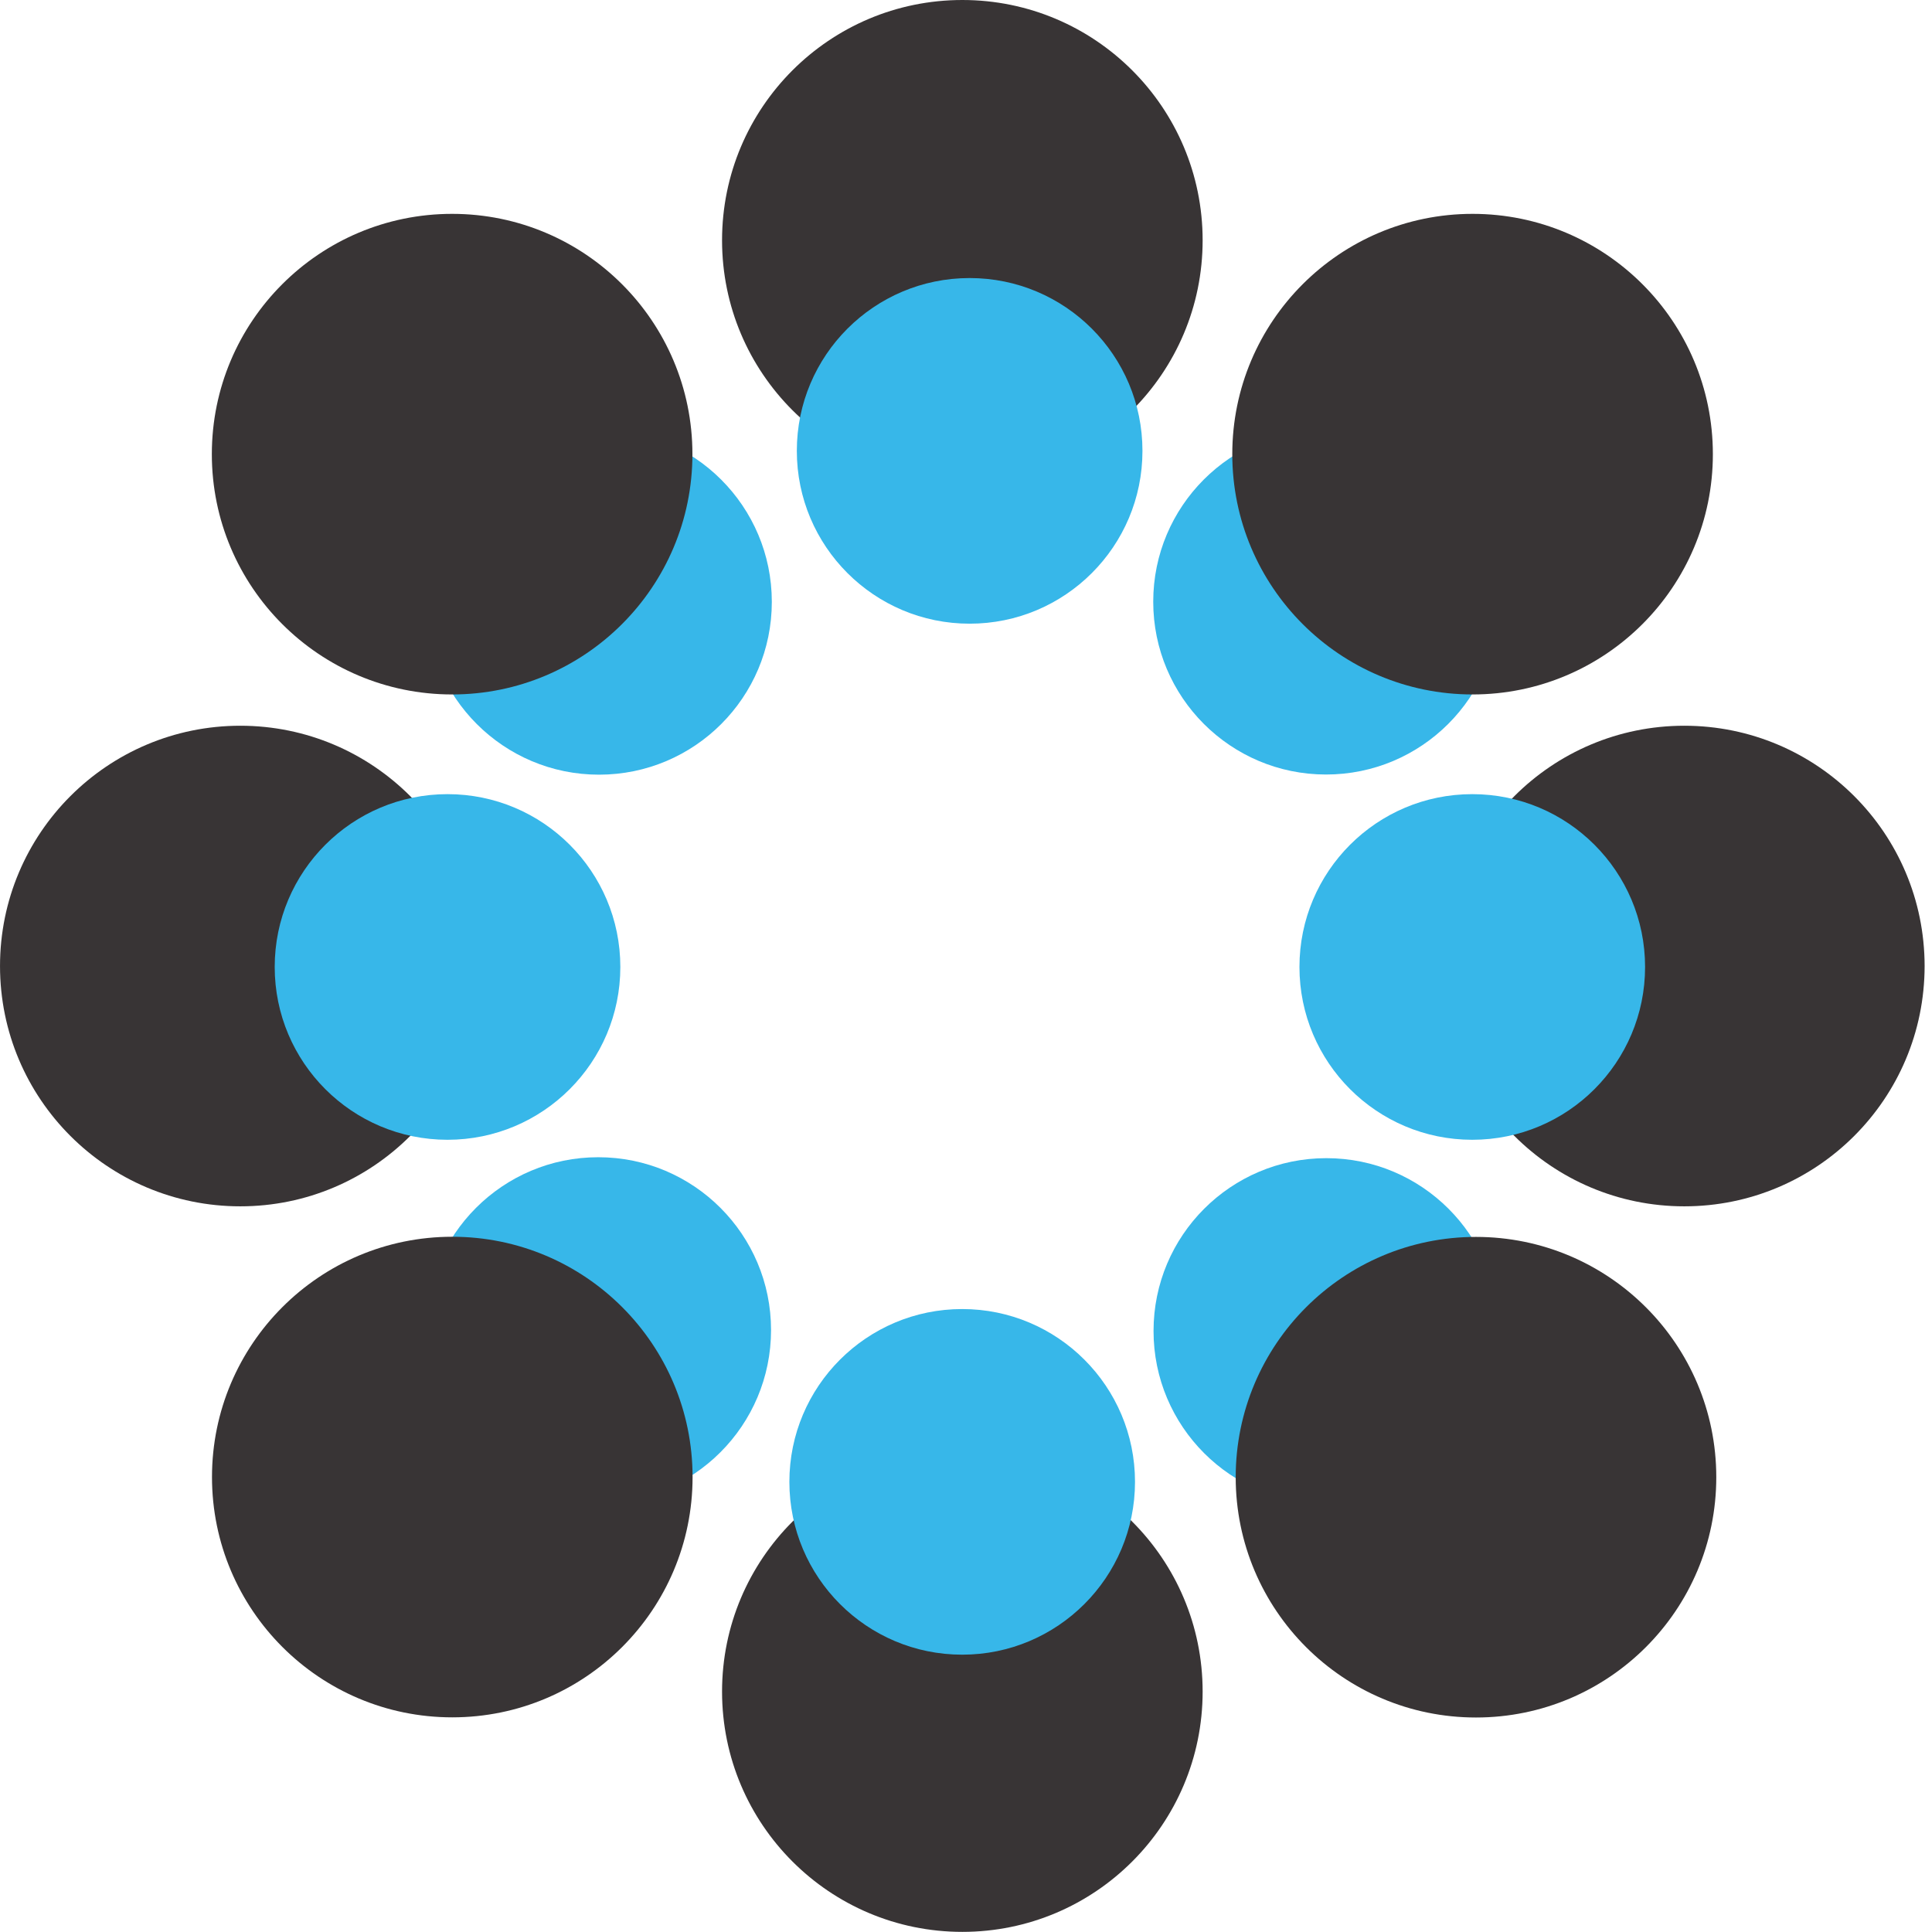
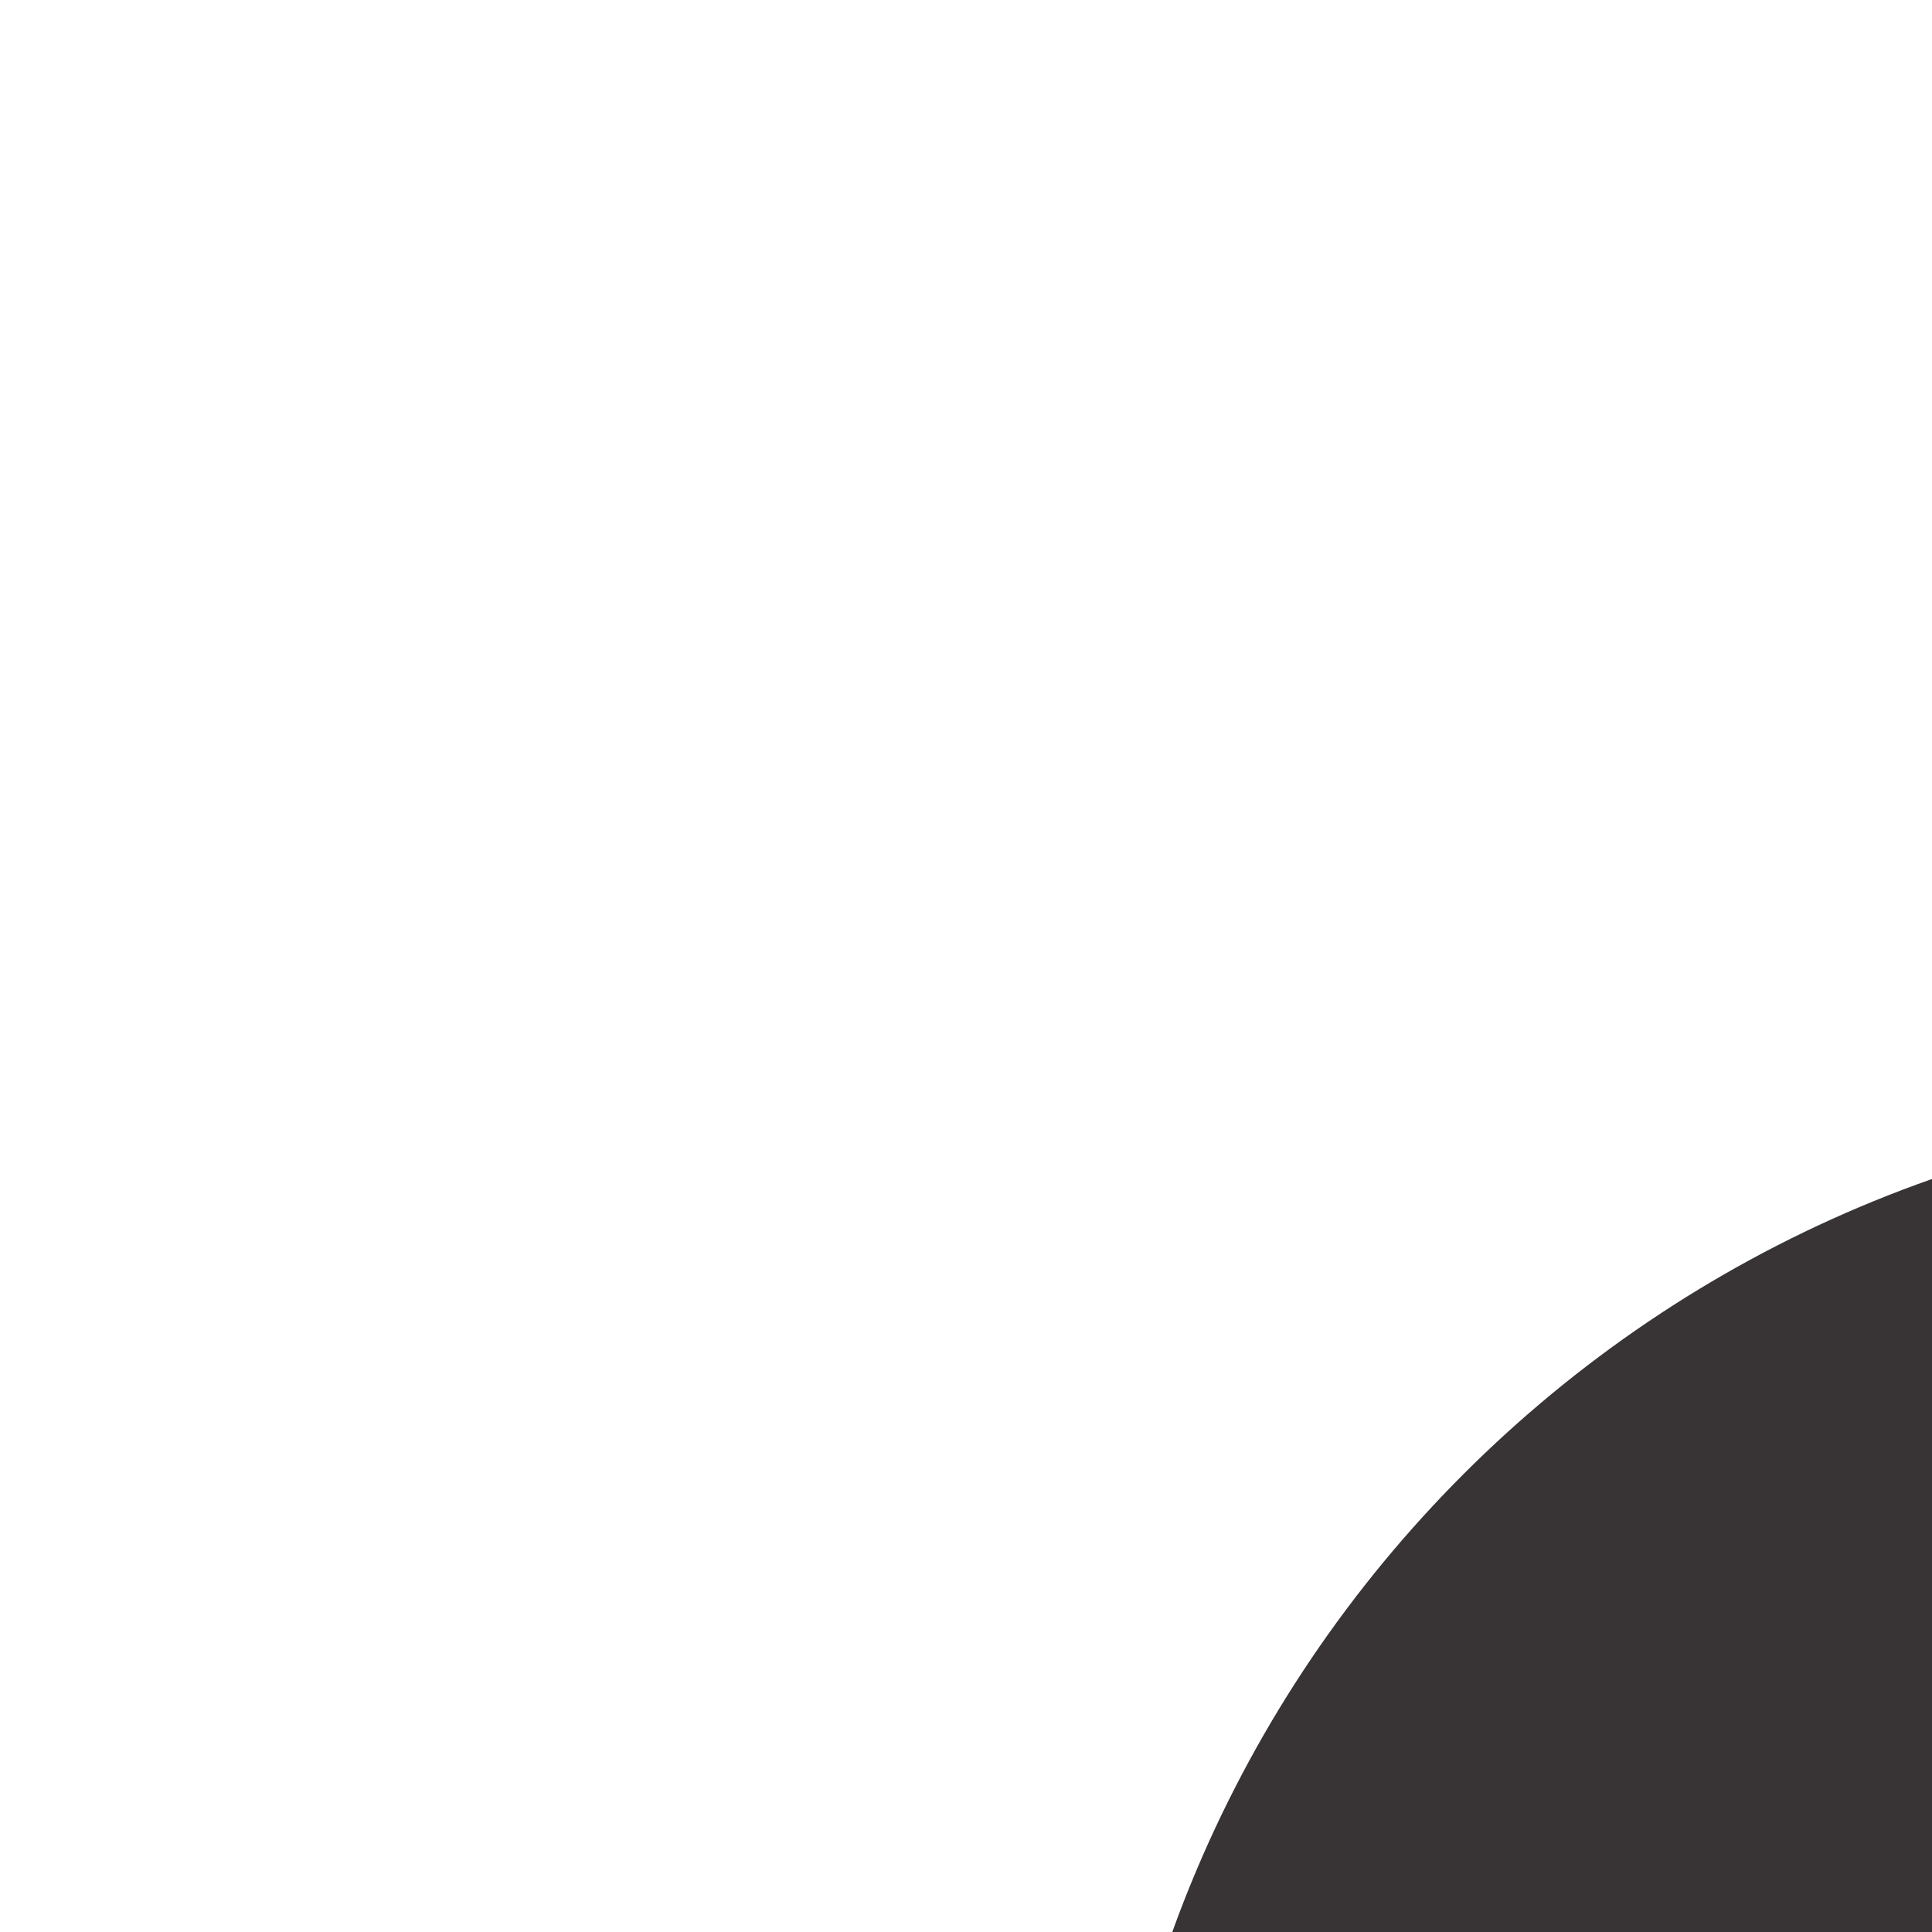
- <svg xmlns="http://www.w3.org/2000/svg" width="123.98mm" height="124.46mm" version="1.1" viewBox="0 0 123.98 124.46" xml:space="preserve">
+ <svg xmlns="http://www.w3.org/2000/svg" version="1.1" viewBox="0 0 24 24">
  <g transform="translate(-42.784 -65.828)" fill="#37b7e9">
    <circle cx="128.21" cy="104.59" r="11.133" />
    <circle cx="128.23" cy="151.57" r="11.133" />
    <circle cx="81.323" cy="151.51" r="11.133" />
    <circle cx="81.373" cy="104.6" r="11.133" />
  </g>
  <g transform="translate(-42.784 -65.828)" fill="#383435">
    <circle cx="151.29" cy="128.06" r="15.48" />
    <circle cx="58.265" cy="128.06" r="15.48" />
    <circle cx="104.78" cy="174.8" r="15.48" />
    <circle cx="104.78" cy="81.308" r="15.48" />
  </g>
  <g transform="translate(-42.784 -65.828)" fill="#37b7e9">
    <circle cx="71.614" cy="128.12" r="11.133" />
    <circle cx="137.63" cy="128.12" r="11.133" />
    <circle cx="104.77" cy="161.29" r="11.133" />
    <circle cx="105.25" cy="94.873" r="11.133" />
  </g>
  <g transform="translate(-42.784 -65.828)" fill="#383435">
    <circle cx="71.911" cy="95.085" r="15.48" />
    <circle cx="137.65" cy="95.085" r="15.48" />
    <circle cx="137.87" cy="160.99" r="15.48" />
    <circle cx="71.921" cy="160.98" r="15.48" />
  </g>
</svg>
